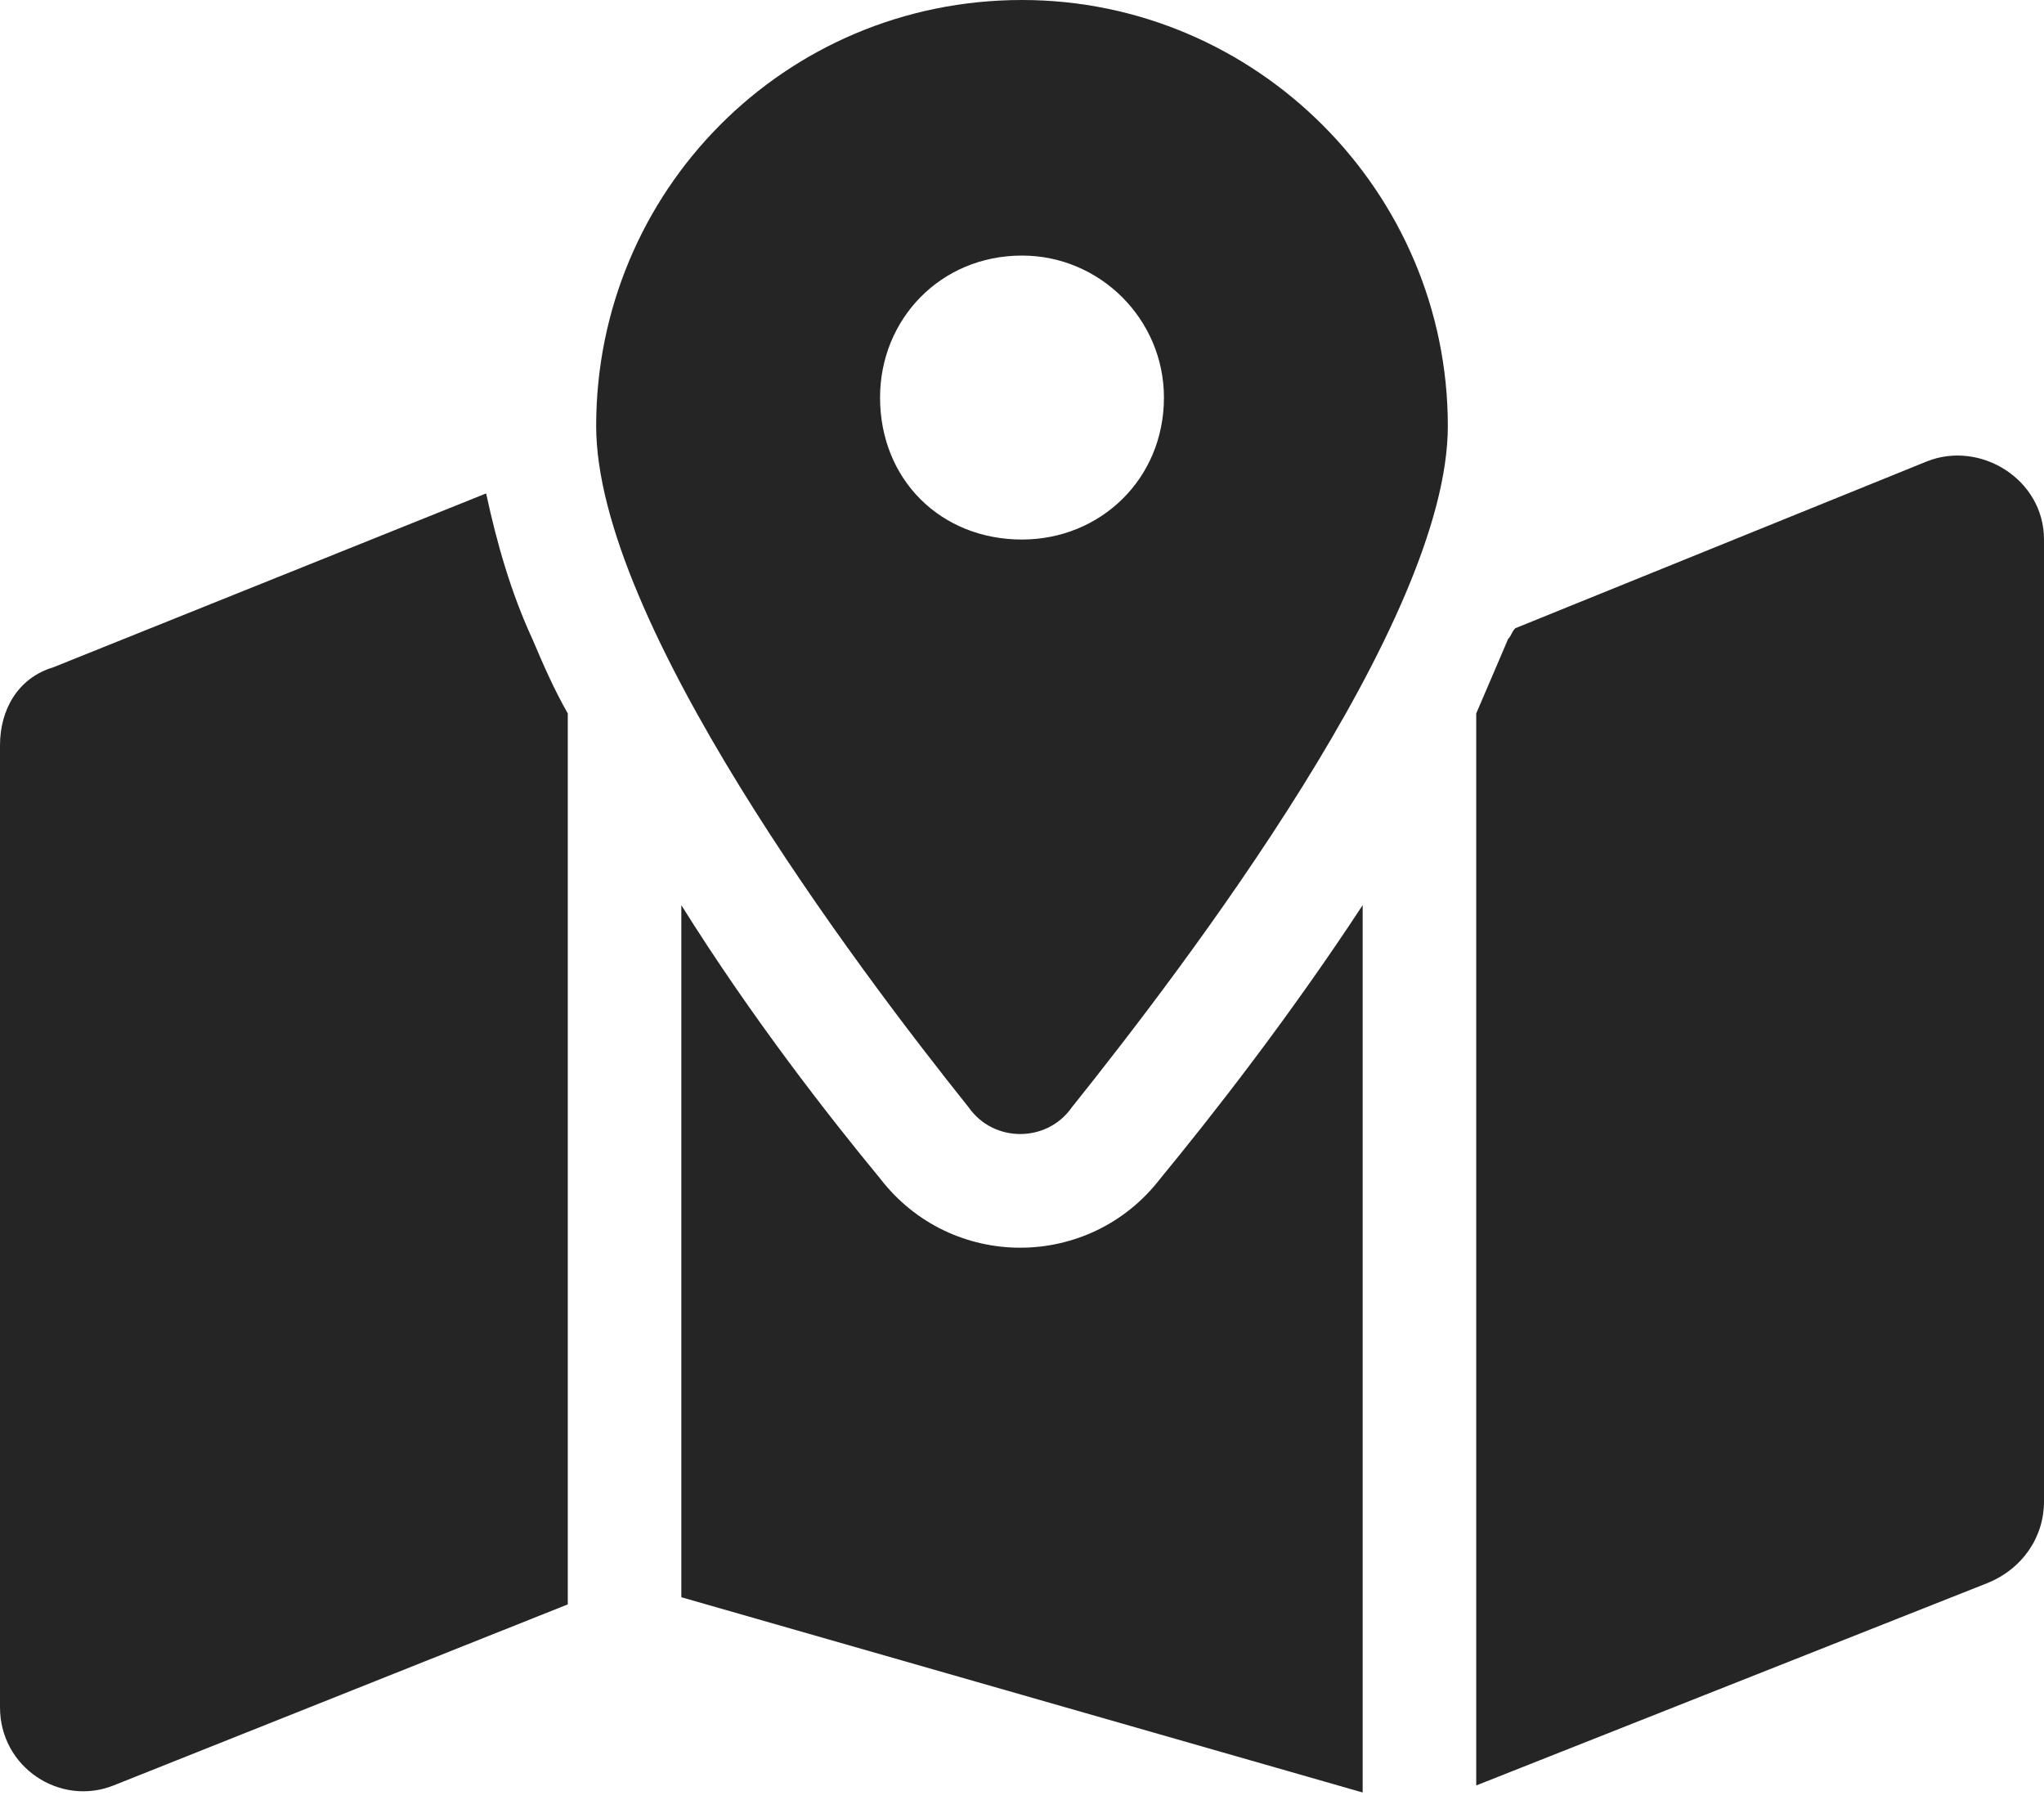
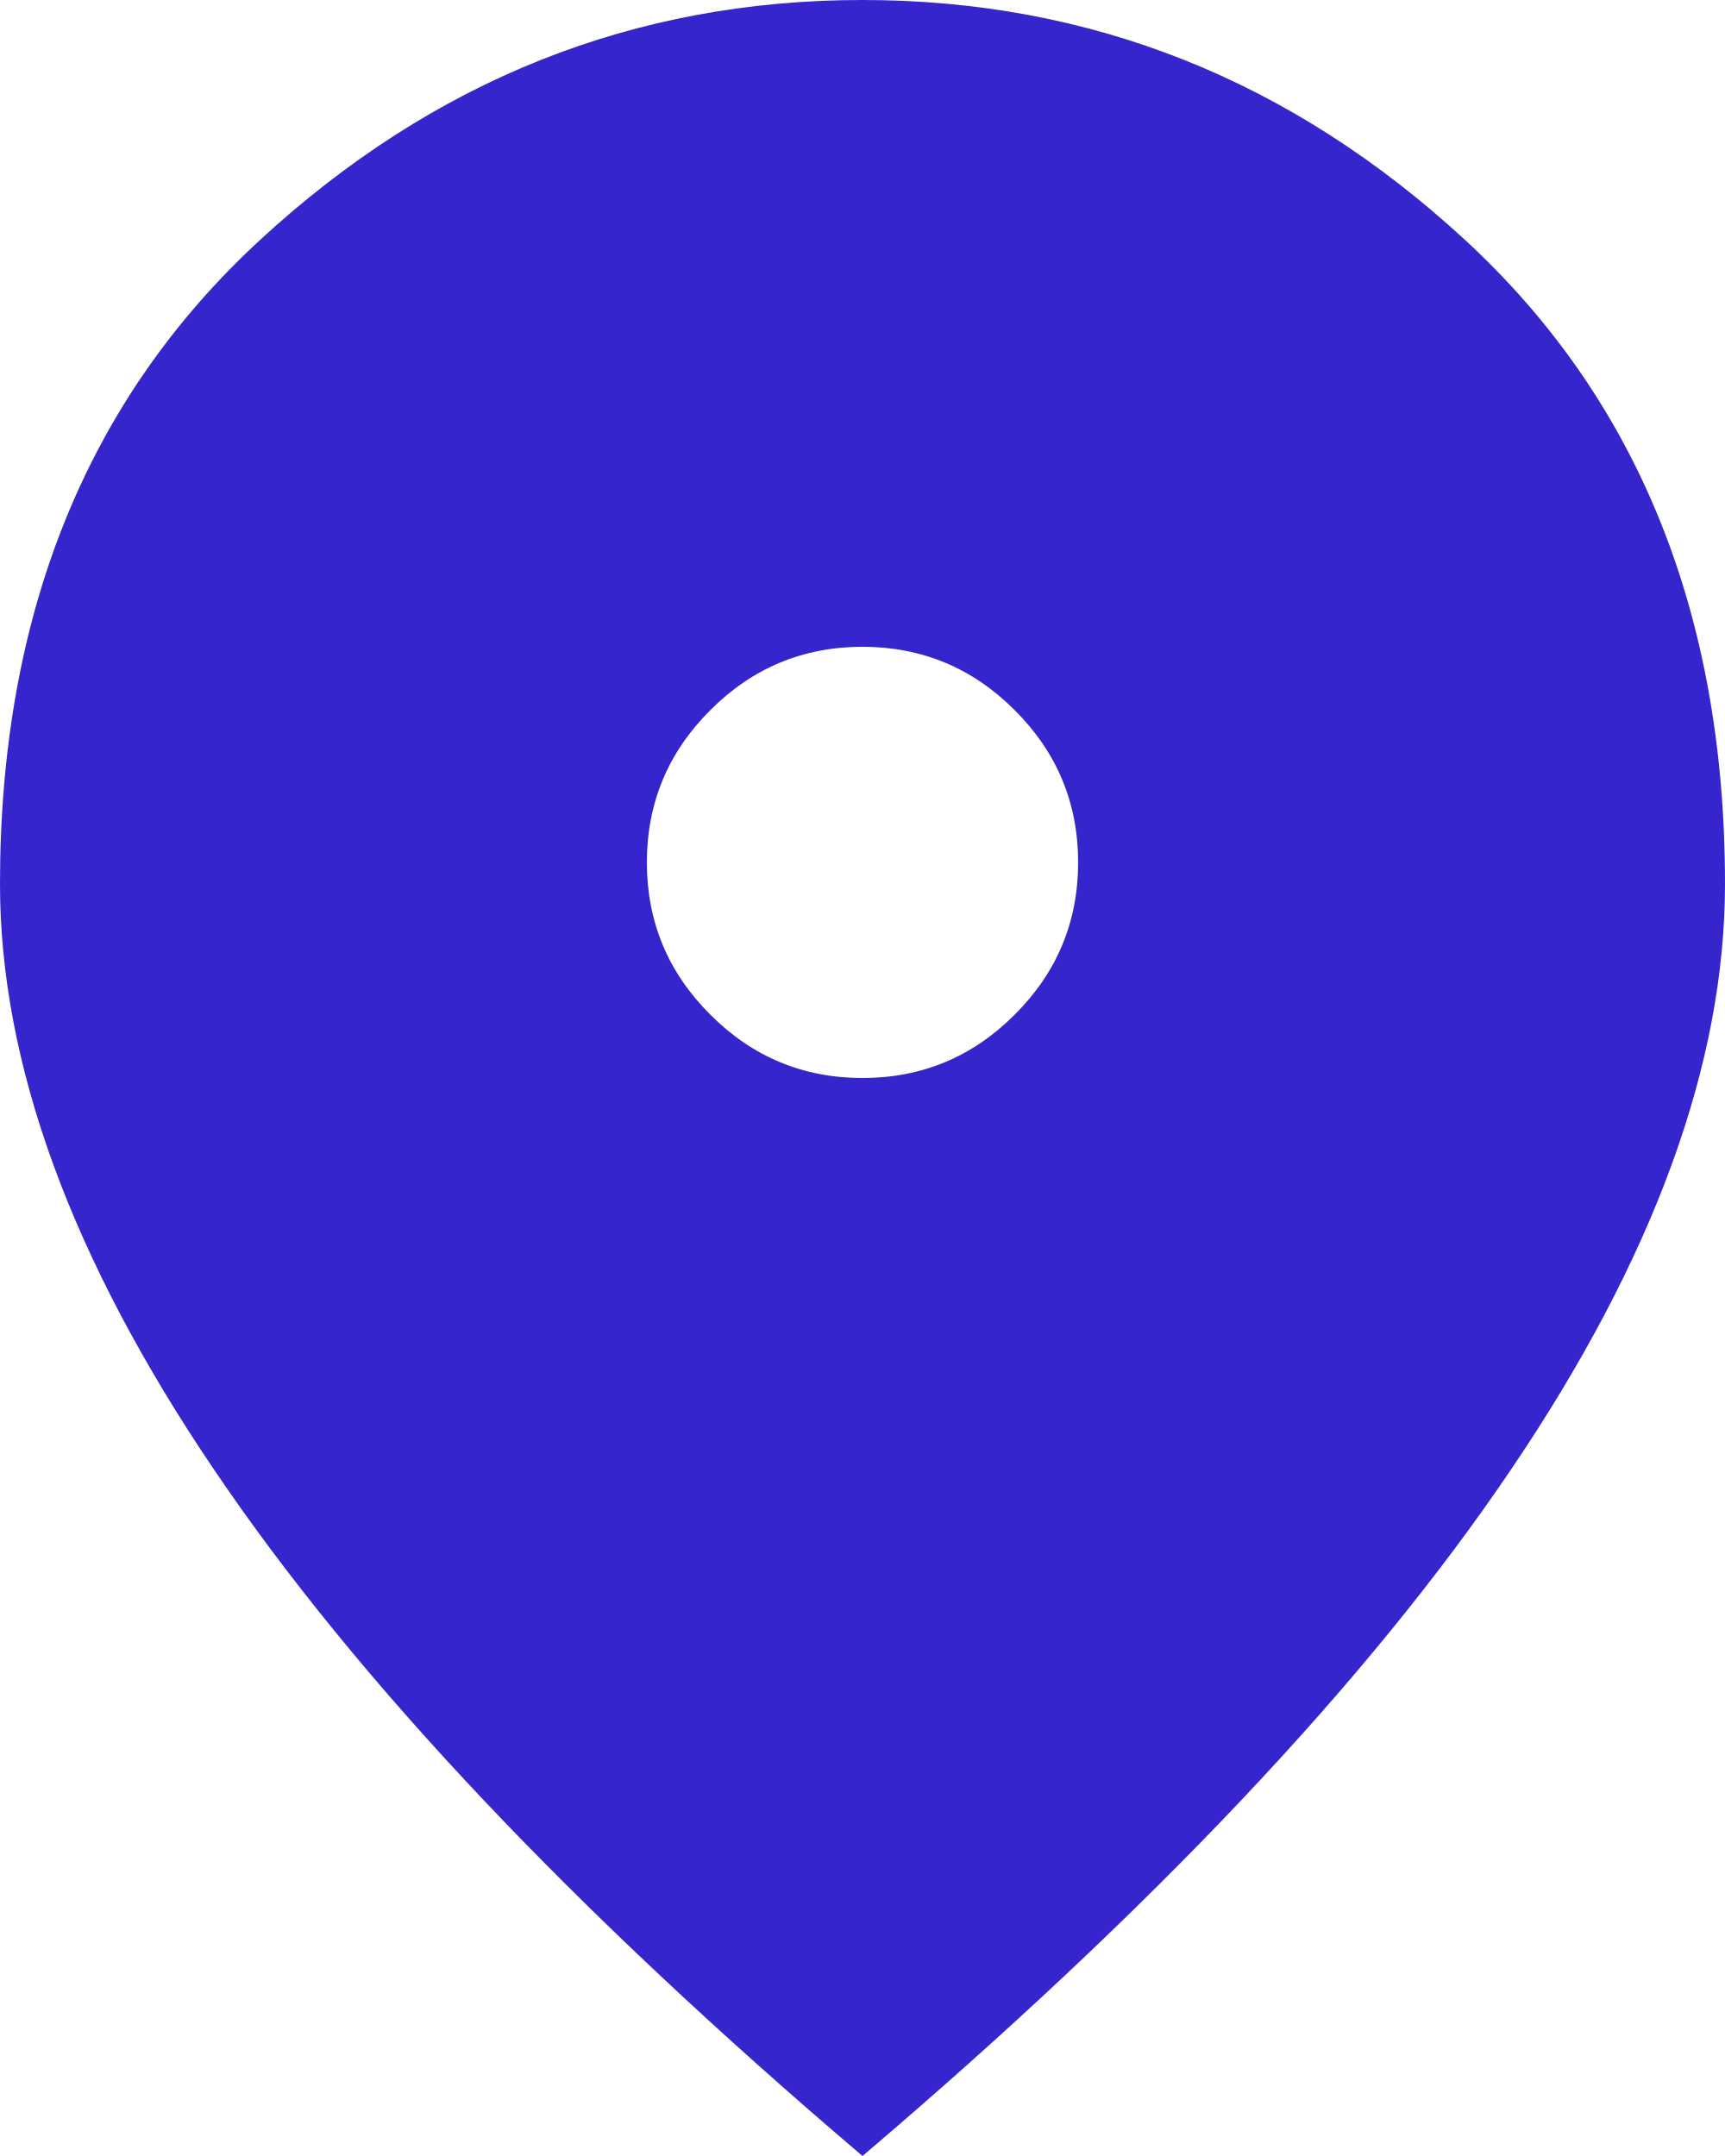
- <svg xmlns="http://www.w3.org/2000/svg" width="18" height="16" viewBox="0 0 18 16" fill="none">
-   <path d="M12.75 3.75C12.75 5.469 10.438 8.5 9.438 9.75C9.219 10.062 8.75 10.062 8.531 9.75C7.531 8.5 5.25 5.469 5.25 3.75C5.25 1.688 6.906 0 9 0C11.062 0 12.75 1.688 12.75 3.75ZM9 4.75C9.688 4.75 10.25 4.219 10.25 3.5C10.25 2.812 9.688 2.25 9 2.25C8.281 2.25 7.75 2.812 7.75 3.5C7.75 4.219 8.281 4.75 9 4.75ZM13.281 5.625C13.312 5.594 13.312 5.562 13.344 5.531L16.969 4.062C17.438 3.875 18 4.219 18 4.75V13.219C18 13.531 17.812 13.812 17.5 13.938L13 15.719V6.281C13.094 6.062 13.188 5.844 13.281 5.625ZM4.688 5.625C4.781 5.844 4.875 6.062 5 6.281V14.125L1 15.719C0.531 15.906 0 15.562 0 15.031V6.562C0 6.25 0.156 5.969 0.469 5.875L4.281 4.344C4.375 4.781 4.5 5.219 4.688 5.625ZM10.219 10.375C10.656 9.844 11.344 8.969 12 7.969V15.781L6 14.062V7.969C6.625 8.969 7.312 9.844 7.75 10.375C8.375 11.188 9.594 11.188 10.219 10.375Z" fill="#252525" />
+ <svg xmlns="http://www.w3.org/2000/svg" width="16" height="20" viewBox="0 0 16 20" fill="none">
+   <path d="M8 10C8.55 10 9.021 9.804 9.412 9.412C9.804 9.021 10 8.55 10 8C10 7.45 9.804 6.979 9.412 6.588C9.021 6.196 8.55 6 8 6C7.45 6 6.979 6.196 6.588 6.588C6.196 6.979 6 7.45 6 8C6 8.55 6.196 9.021 6.588 9.412C6.979 9.804 7.45 10 8 10ZM8 20C5.317 17.717 3.312 15.596 1.988 13.637C0.662 11.679 0 9.867 0 8.2C0 5.7 0.804 3.708 2.413 2.225C4.021 0.742 5.883 0 8 0C10.117 0 11.979 0.742 13.588 2.225C15.196 3.708 16 5.7 16 8.2C16 9.867 15.338 11.679 14.012 13.637C12.688 15.596 10.683 17.717 8 20Z" fill="#3525CD" />
</svg>
